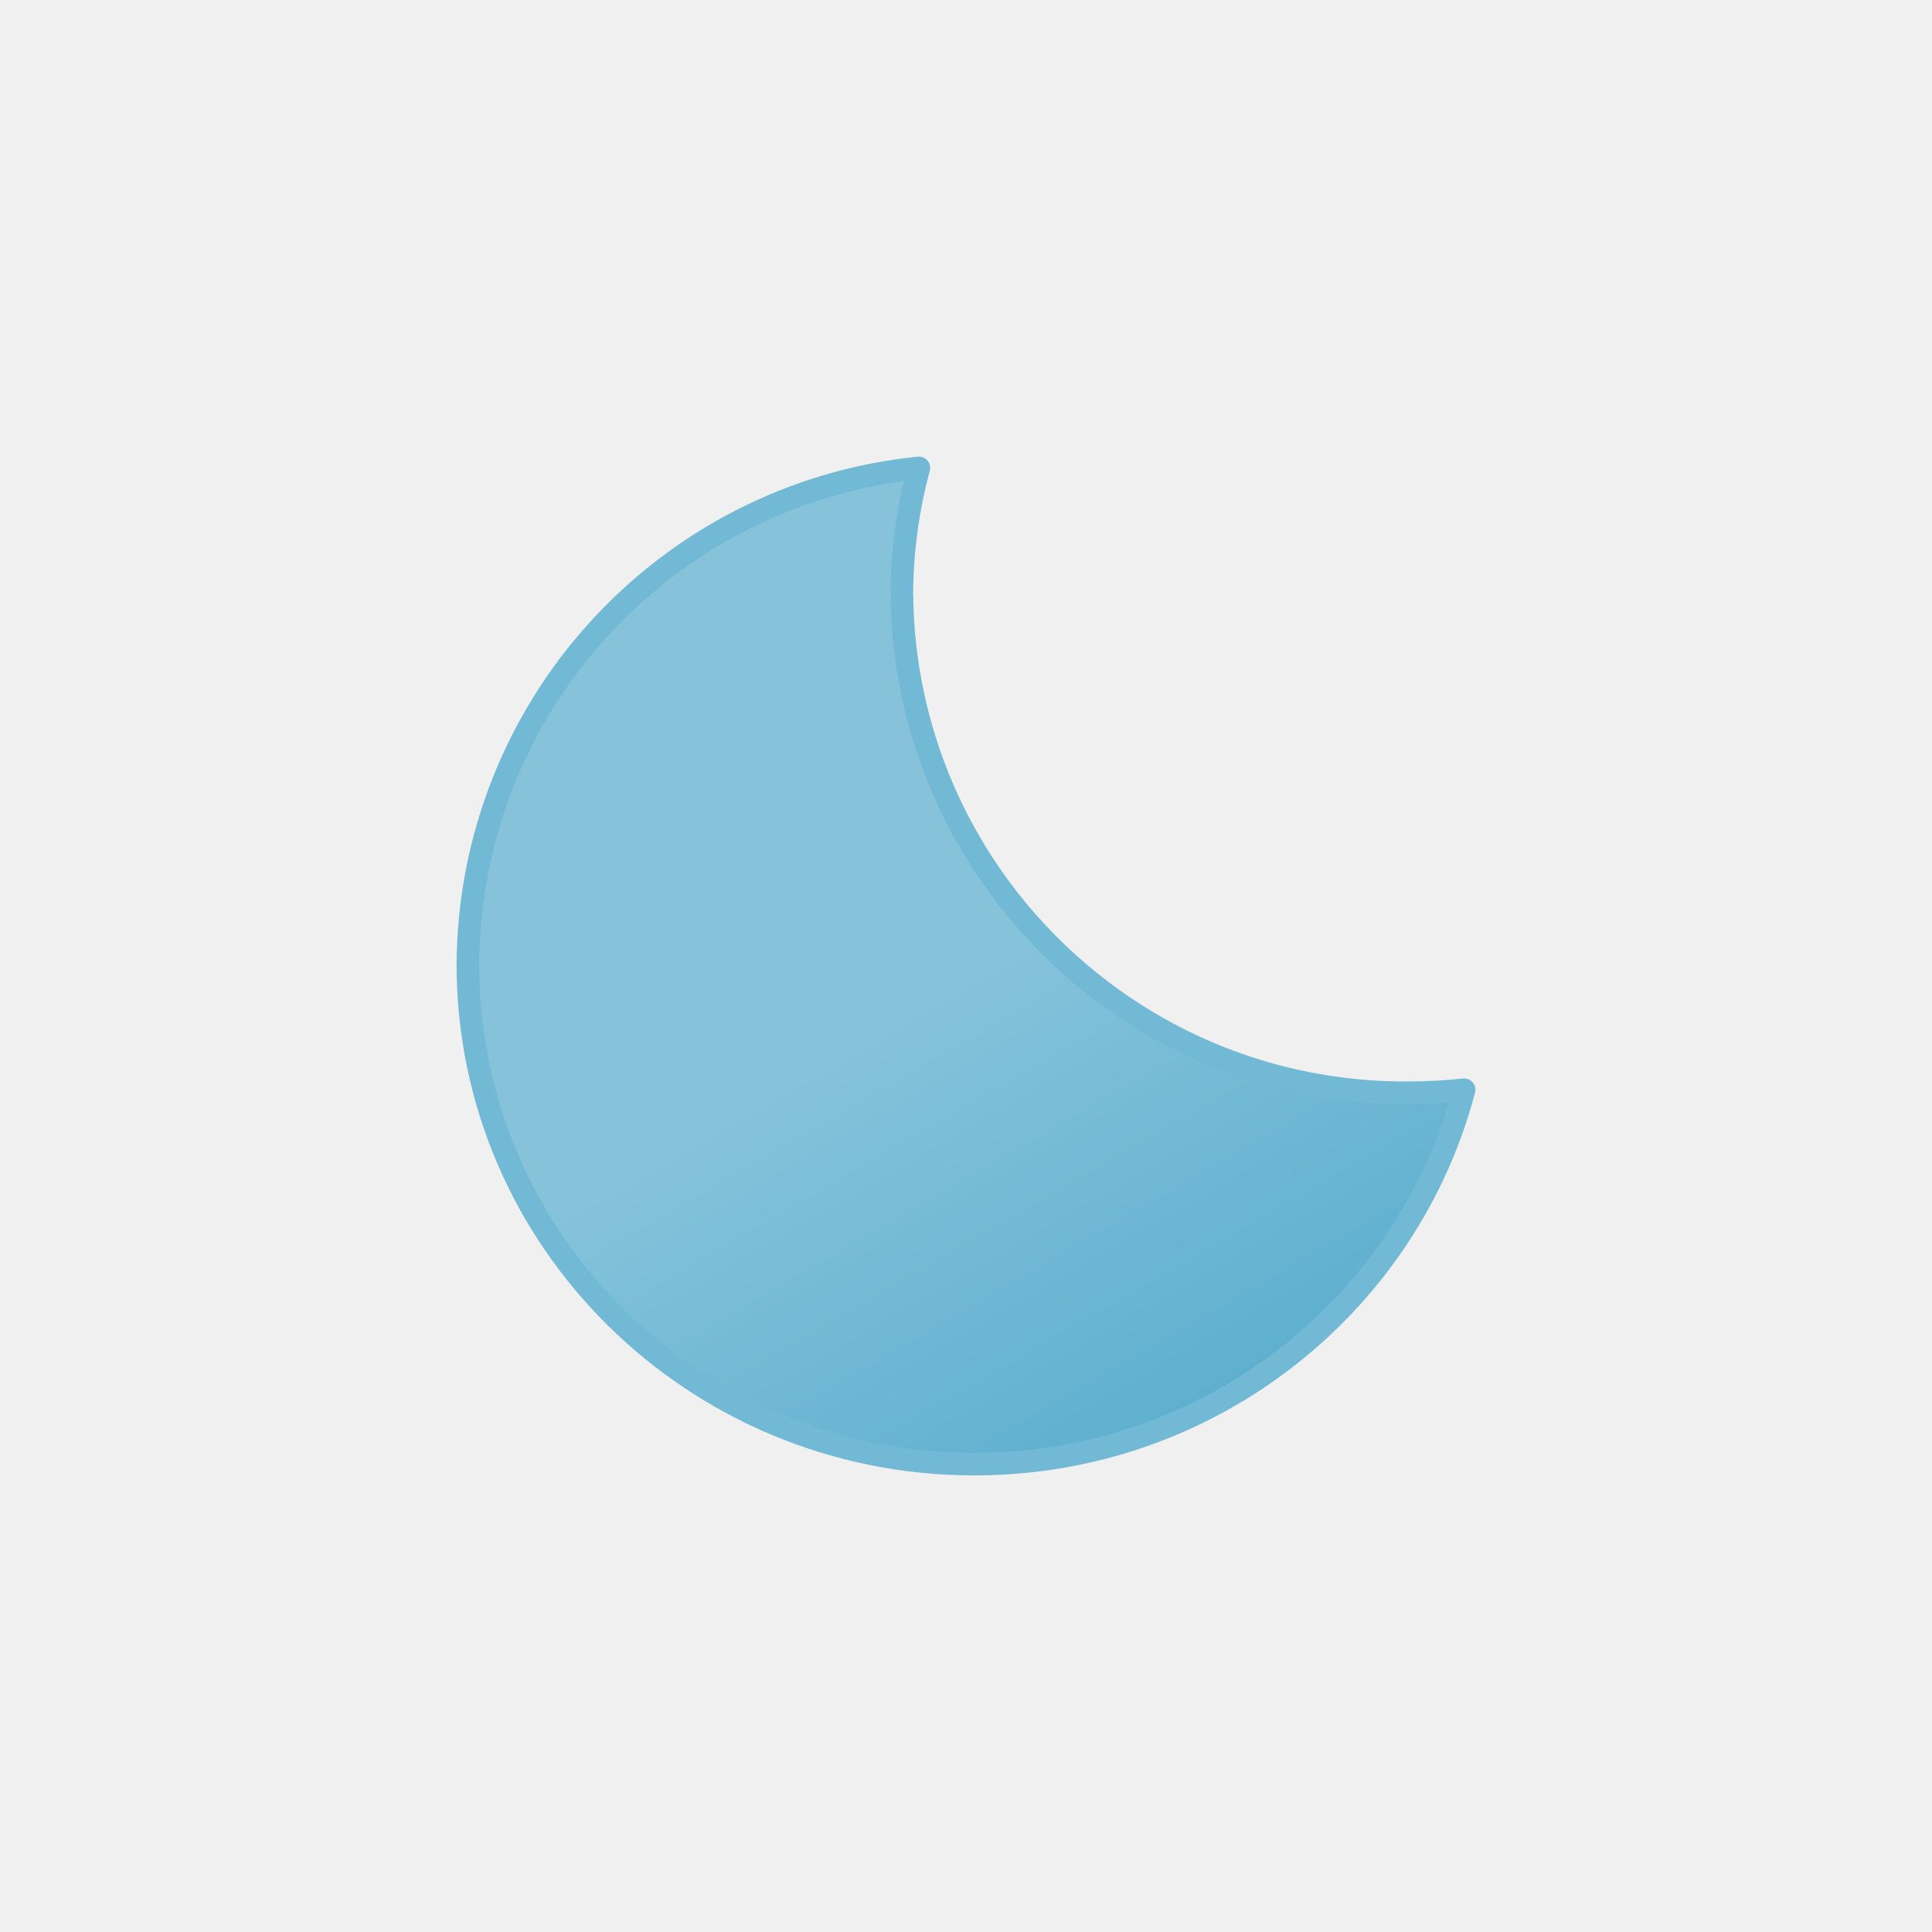
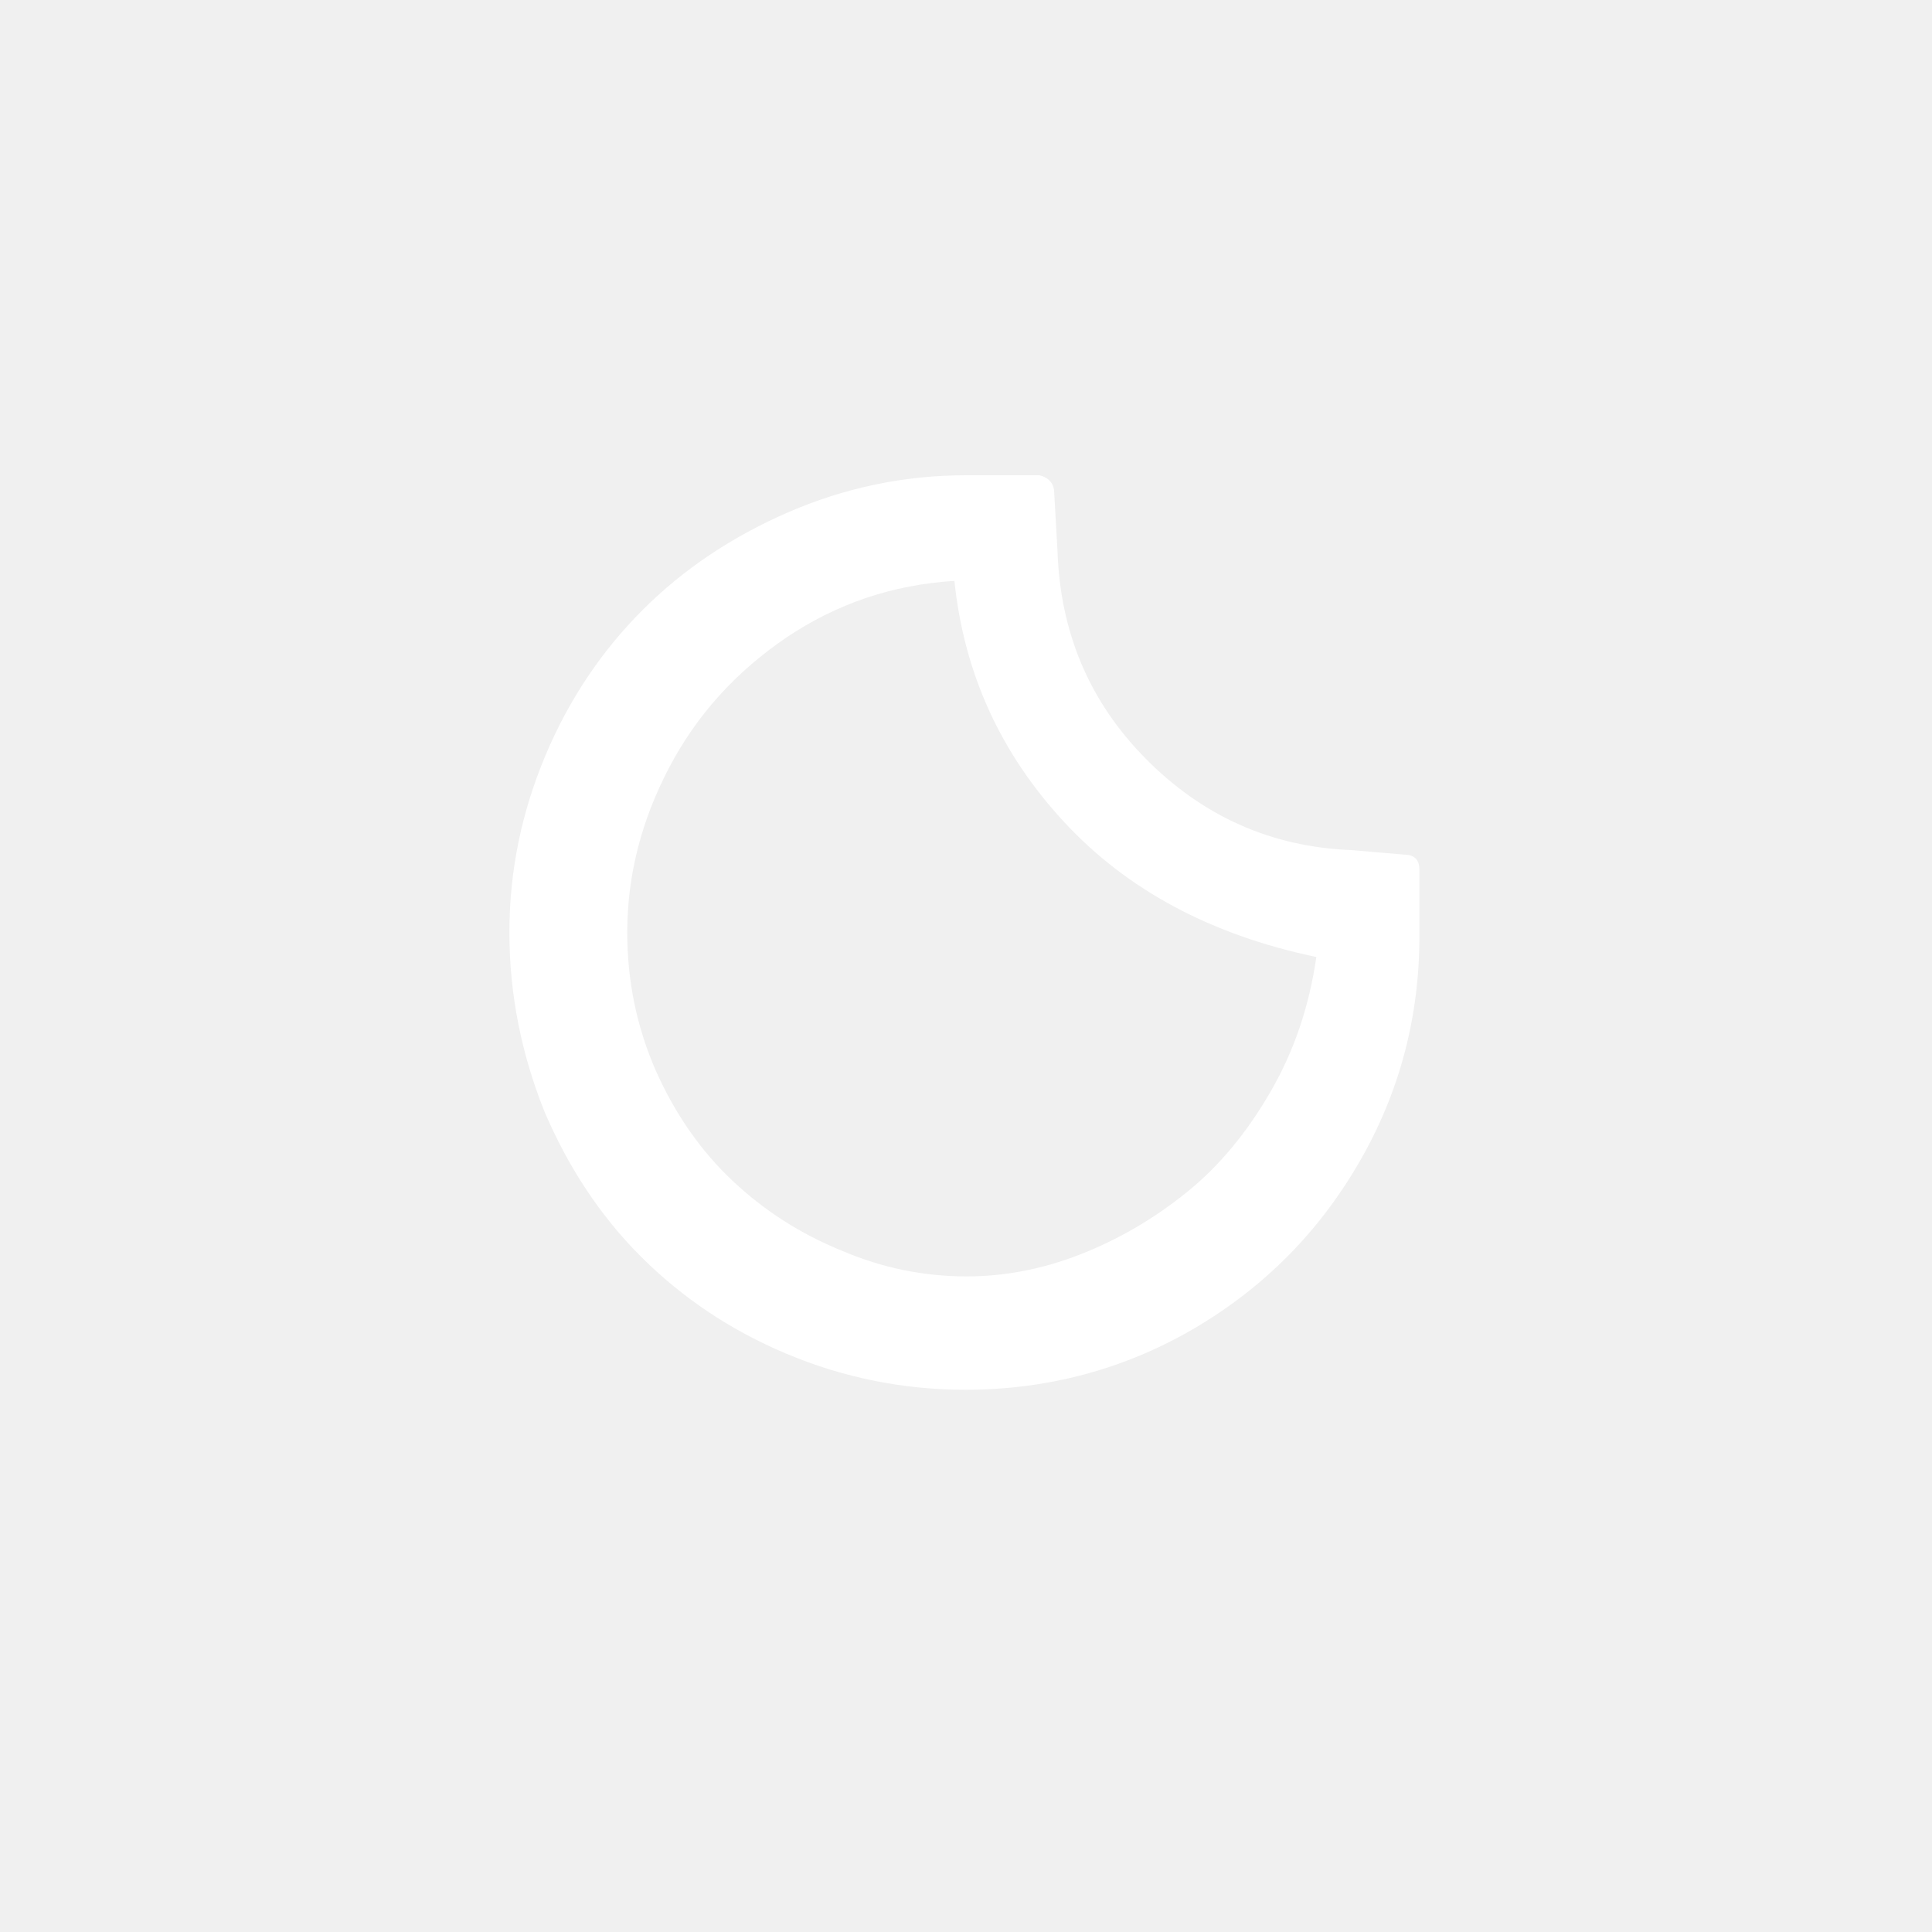
- <svg xmlns="http://www.w3.org/2000/svg" xmlns:xlink="http://www.w3.org/1999/xlink" viewBox="0 0 512 512">
-   <defs>
-     <linearGradient id="a" x1="54.3" x2="187.2" y1="29" y2="259.1" gradientUnits="userSpaceOnUse">
-       <stop offset="0" stop-color="#86c3db" />
-       <stop offset=".5" stop-color="#86c3db" />
-       <stop offset="1" stop-color="#5eafcf" />
-     </linearGradient>
-     <symbol id="b" overflow="visible" viewBox="0 0 270 270">
-       <path fill="url(#a)" stroke="#72b9d5" stroke-linecap="round" stroke-linejoin="round" stroke-width="6" d="M252.3 168.6A133.4 133.4 0 01118 36.2 130.5 130.5 0 01122.5 3 133 133 0 003 134.6C3 207.7 63 267 137.2 267c62.5 0 114.8-42.2 129.8-99.2a135.6 135.6 0 01-14.8.8Z">
-         <animateTransform additive="sum" attributeName="transform" dur="6s" repeatCount="indefinite" type="rotate" values="-15 135 135; 9 135 135; -15 135 135" />
-       </path>
-     </symbol>
-   </defs>
-   <use xlink:href="#b" width="270" height="270" transform="translate(121 121)" />
+ <svg xmlns="http://www.w3.org/2000/svg" version="1.1" id="Layer_1" x="0px" y="0px" viewBox="0 0 30 30" style="enable-background:new 0 0 30 30;" xml:space="preserve" fill="#ffffff">
+   <path d="M7.91,14.48c0-0.96,0.19-1.87,0.56-2.75s0.88-1.63,1.51-2.26c0.63-0.63,1.39-1.14,2.27-1.52c0.88-0.38,1.8-0.57,2.75-0.57  h1.14c0.16,0.04,0.23,0.14,0.23,0.28l0.05,0.88c0.04,1.27,0.49,2.35,1.37,3.24c0.88,0.89,1.94,1.37,3.19,1.42l0.82,0.07  c0.16,0,0.24,0.08,0.24,0.23v0.98c0.01,1.28-0.3,2.47-0.93,3.56c-0.63,1.09-1.48,1.95-2.57,2.59c-1.08,0.63-2.27,0.95-3.55,0.95  c-0.97,0-1.9-0.19-2.78-0.56s-1.63-0.88-2.26-1.51c-0.63-0.63-1.13-1.39-1.5-2.26C8.1,16.37,7.91,15.45,7.91,14.48z M9.74,14.48  c0,0.76,0.15,1.48,0.45,2.16c0.3,0.67,0.7,1.24,1.19,1.7c0.49,0.46,1.05,0.82,1.69,1.08c0.63,0.27,1.28,0.4,1.94,0.4  c0.58,0,1.17-0.11,1.76-0.34c0.59-0.23,1.14-0.55,1.65-0.96c0.51-0.41,0.94-0.93,1.31-1.57c0.37-0.64,0.6-1.33,0.71-2.09  c-1.63-0.34-2.94-1.04-3.92-2.1s-1.55-2.3-1.7-3.74C13.86,9.08,13,9.37,12.21,9.9c-0.78,0.53-1.39,1.2-1.82,2.02  C9.96,12.74,9.74,13.59,9.74,14.48z" />
</svg>
